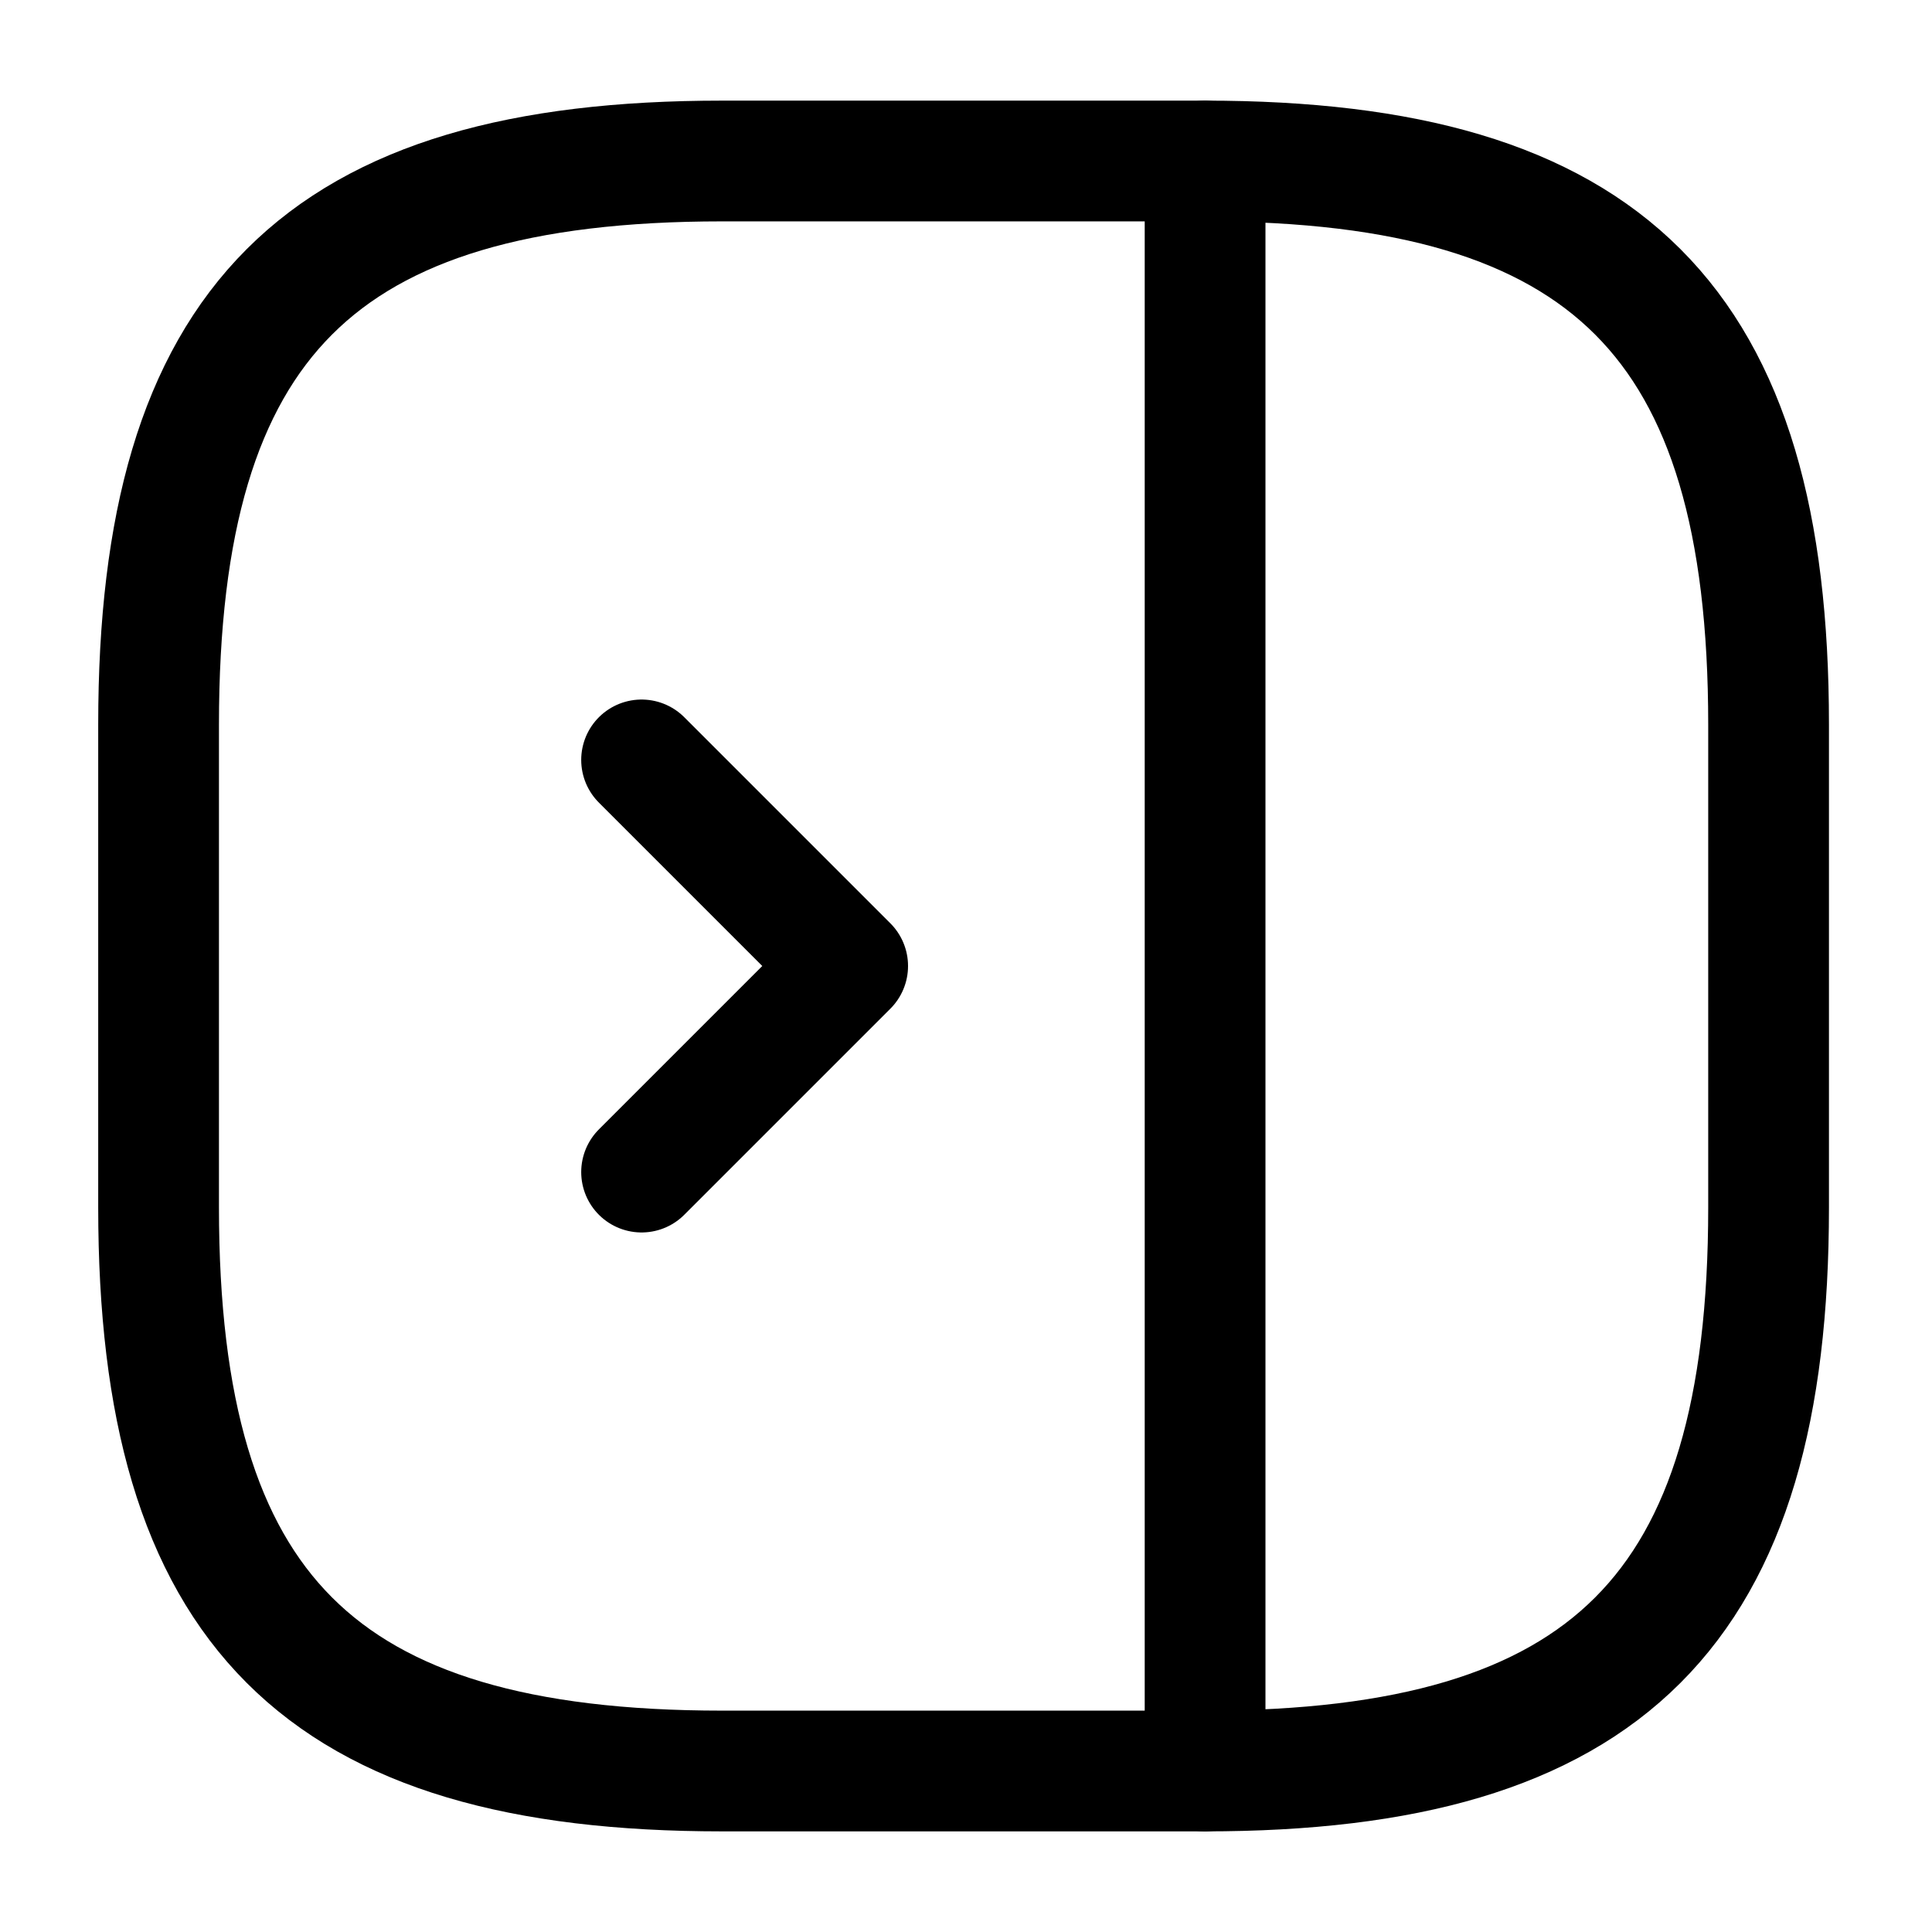
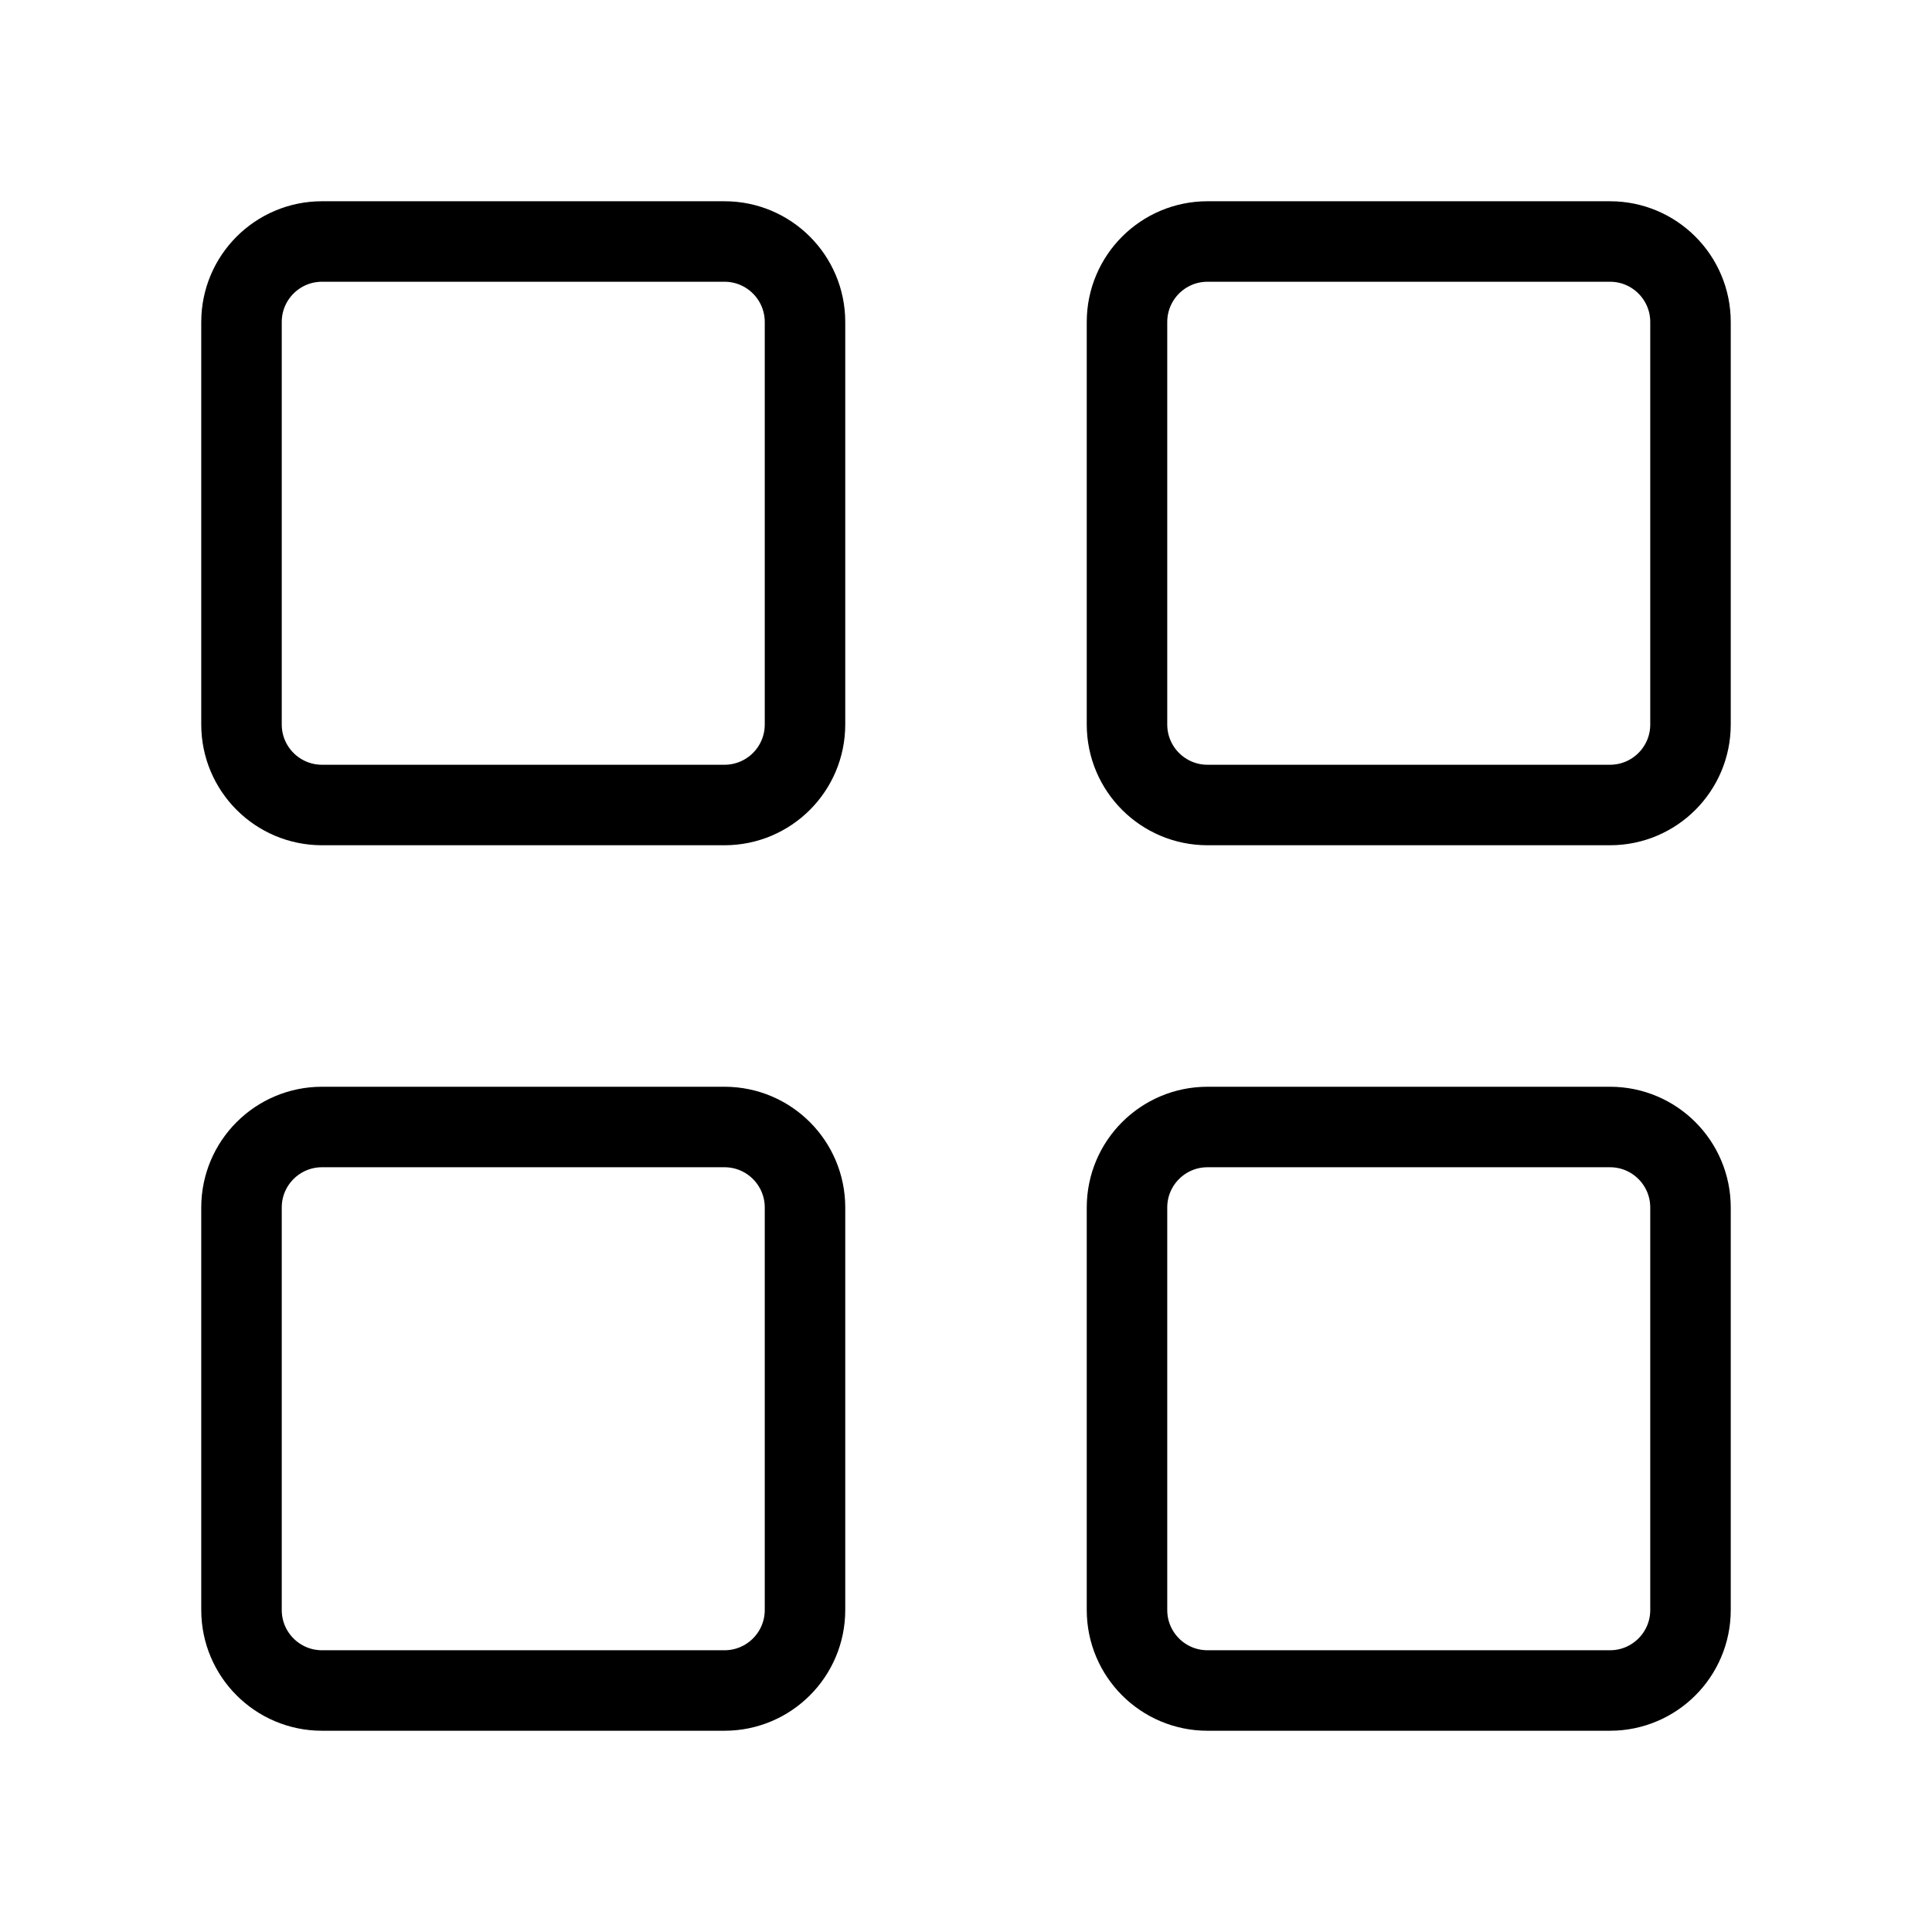
- <svg xmlns="http://www.w3.org/2000/svg" width="24" height="24" viewBox="0 0 24 24" fill="none">
-   <path d="M21.97 15V9C21.97 4 19.97 2 14.97 2H8.97C3.97 2 1.97 4 1.97 9V15C1.97 20 3.97 22 8.97 22H14.97C19.97 22 21.97 20 21.97 15Z" stroke="currentColor" stroke-width="1.5" stroke-linecap="round" stroke-linejoin="round" />
-   <path d="M14.97 2V22" stroke="currentColor" stroke-width="1.5" stroke-linecap="round" stroke-linejoin="round" />
-   <path d="M7.97 9.44L10.53 12L7.97 14.56" stroke="currentColor" stroke-width="1.5" stroke-linecap="round" stroke-linejoin="round" />
+ <svg xmlns="http://www.w3.org/2000/svg" width="94" height="94" viewBox="0 0 24 24" fill="none" stroke="currentColor" stroke-width="1" stroke-linecap="round" stroke-linejoin="round">
+   <rect x="3" y="3" width="7" height="7" rx="1" />
+   <rect x="14" y="3" width="7" height="7" rx="1" />
+   <rect x="14" y="14" width="7" height="7" rx="1" />
+   <rect x="3" y="14" width="7" height="7" rx="1" />
</svg>
